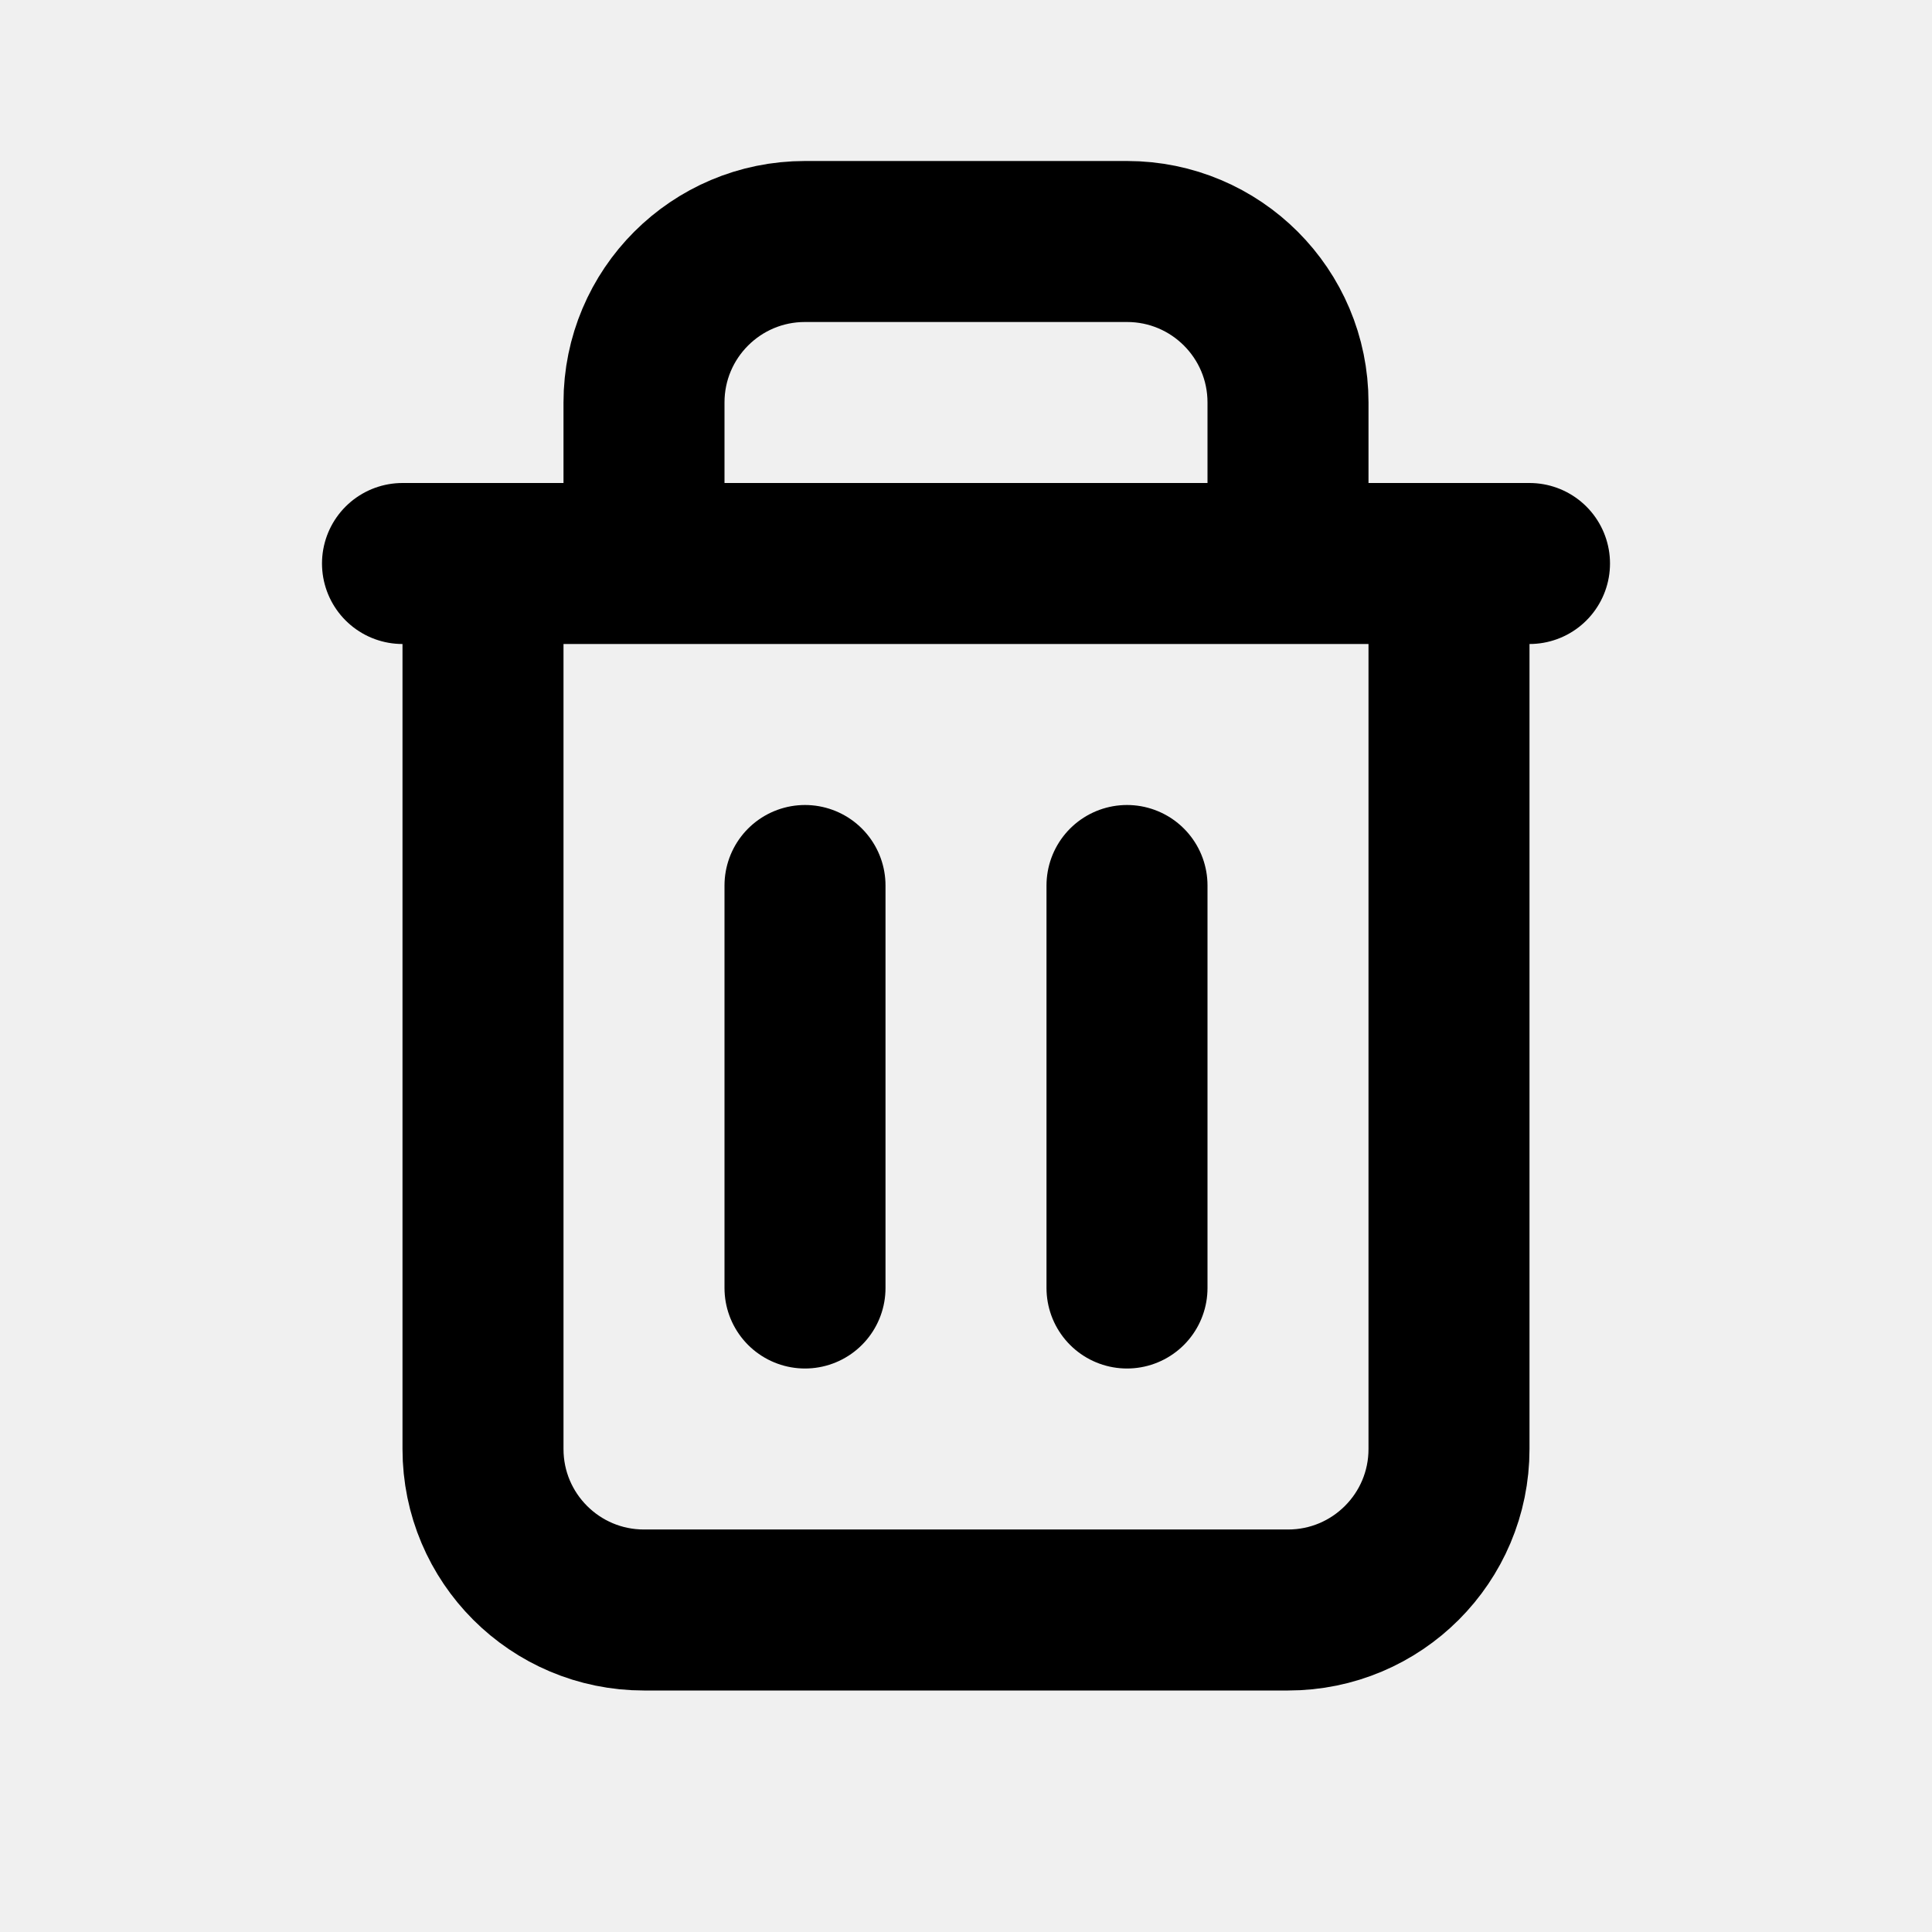
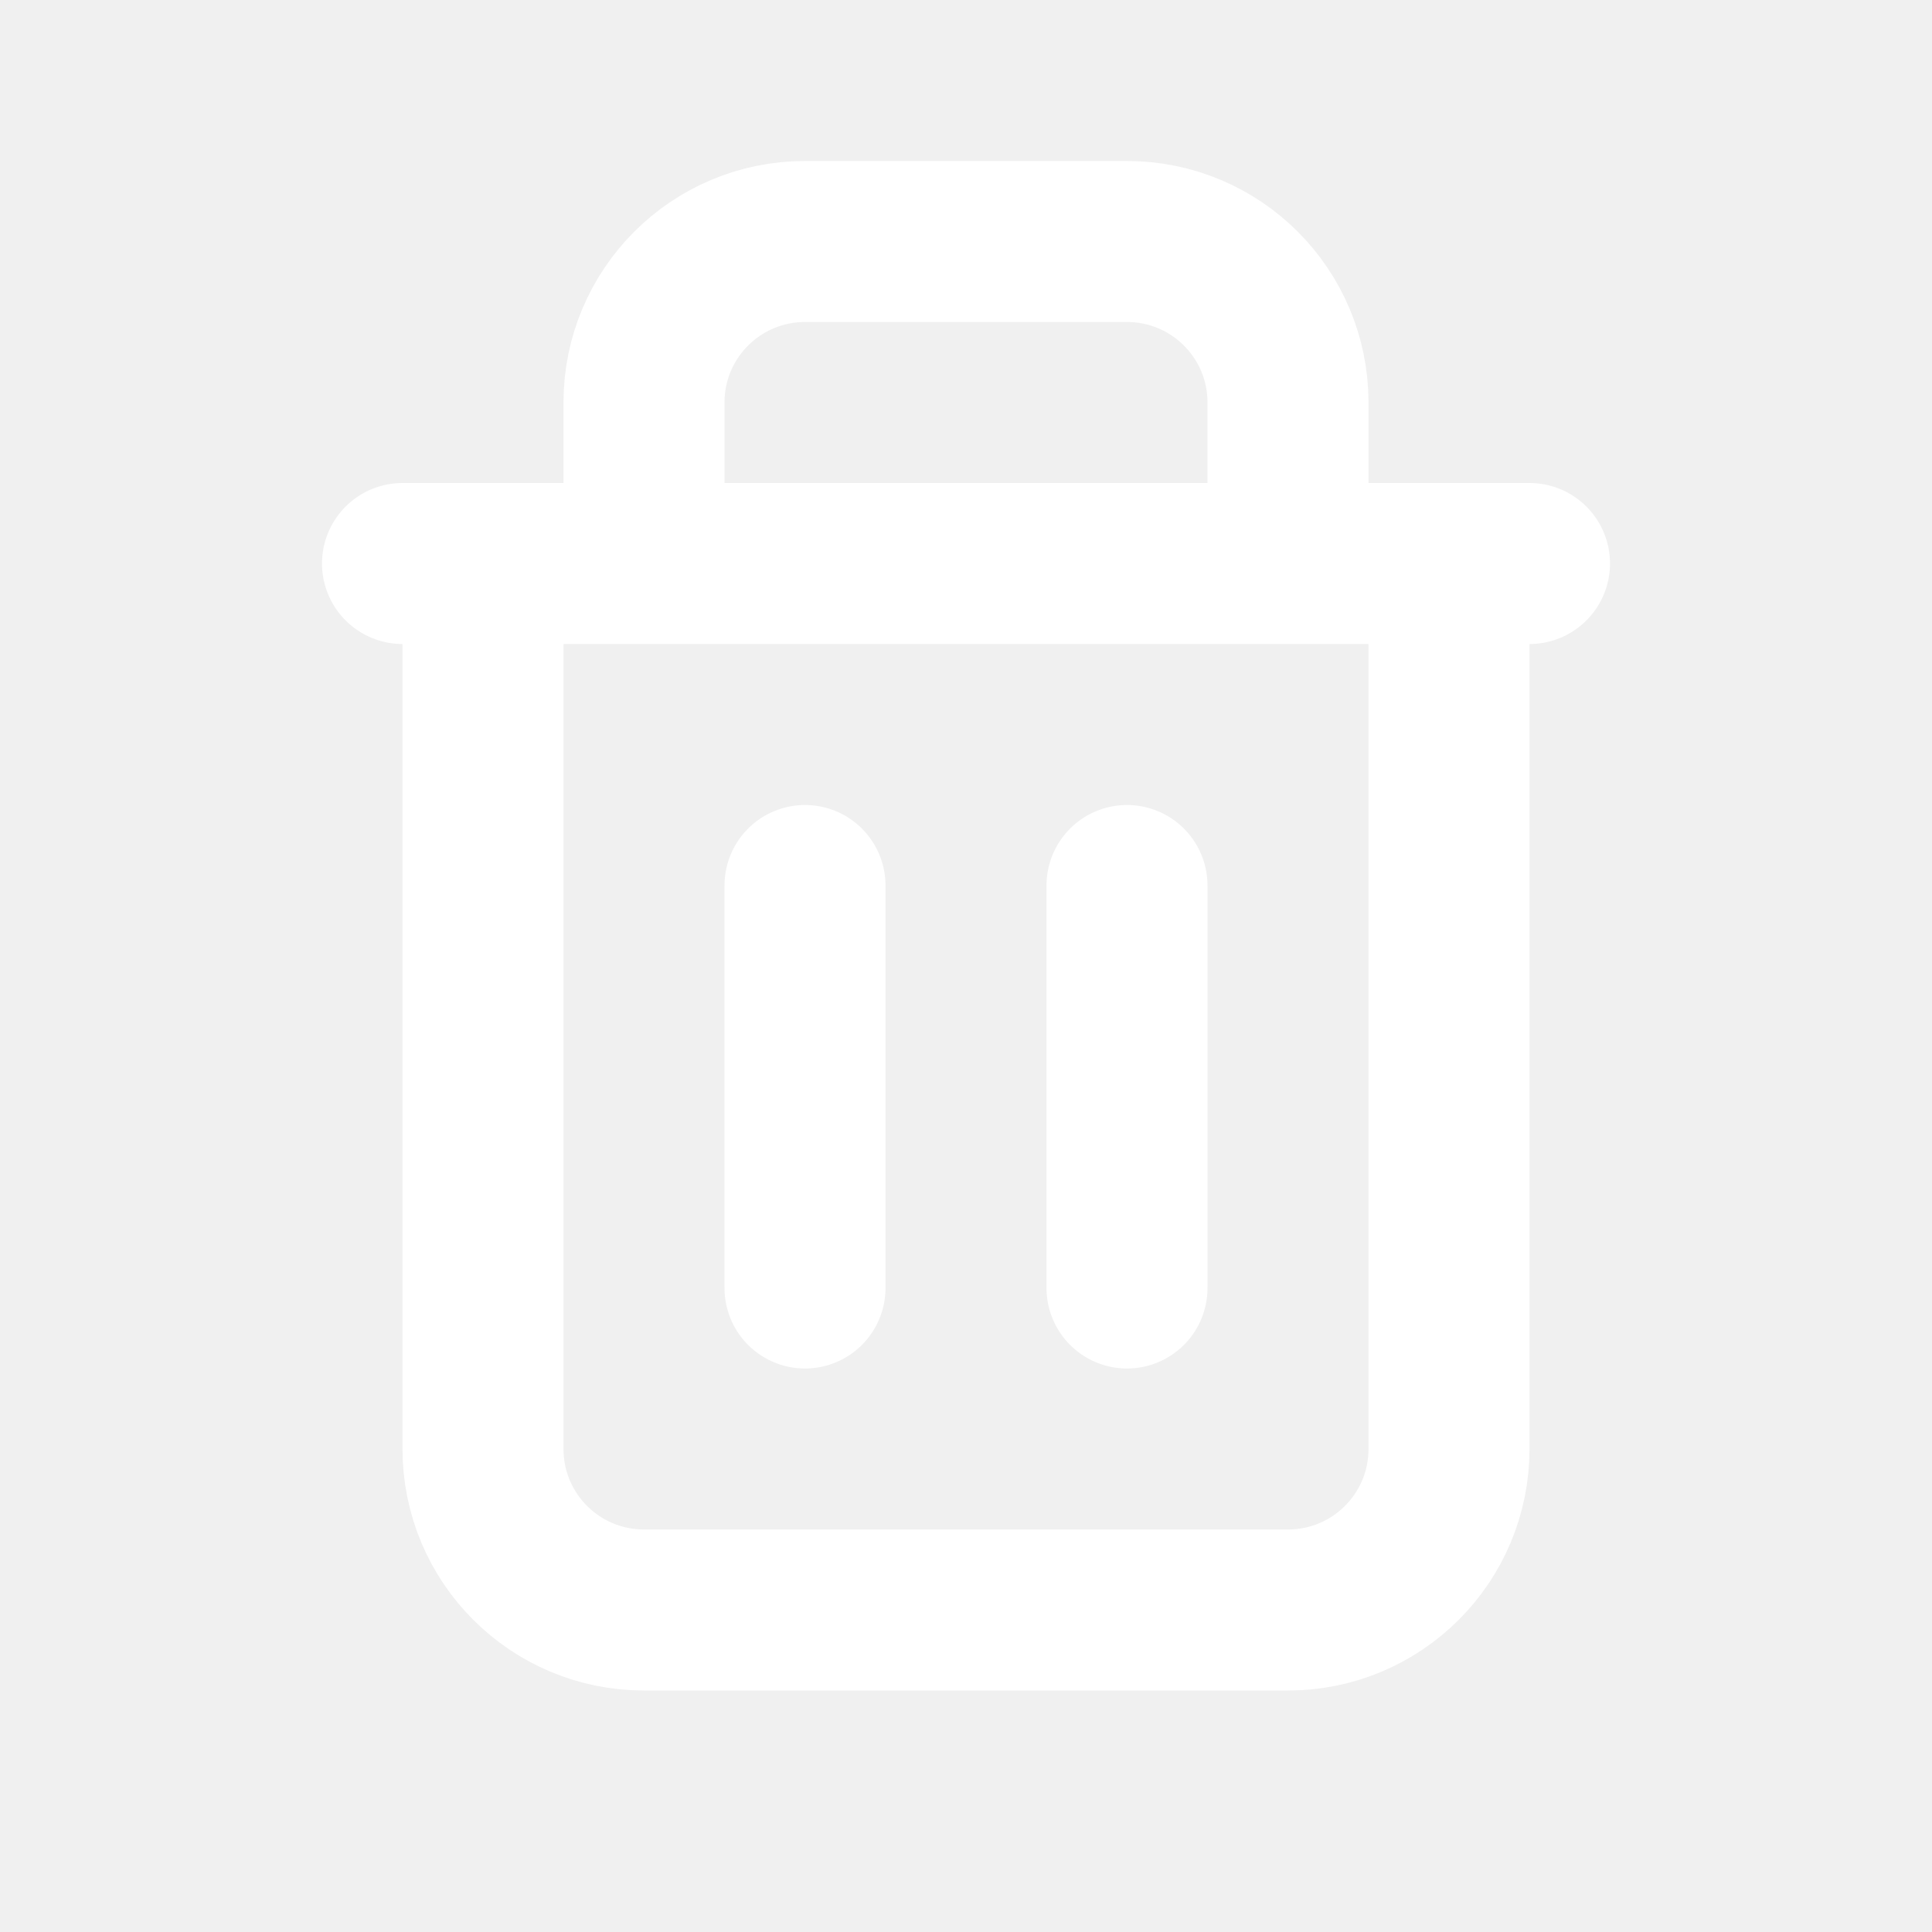
<svg xmlns="http://www.w3.org/2000/svg" width="800px" height="800px" viewBox="0 0 24 24" fill="none">
-   <path d="M6 7V18C6 19.105 6.895 20 8 20H16C17.105 20 18 19.105 18 18V7M6 7H5M6 7H8M18 7H19M18 7H16M10 11V16M14 11V16M8 7V5C8 3.895 8.895 3 10 3H14C15.105 3 16 3.895 16 5V7M8 7H16" stroke="#000000" stroke-width="2" stroke-linecap="round" stroke-linejoin="round" />
+   <path d="M6 7V18C6 19.105 6.895 20 8 20H16C17.105 20 18 19.105 18 18V7M6 7H5M6 7H8M18 7H19M18 7H16M10 11V16M14 11V16M8 7V5C8 3.895 8.895 3 10 3H14C15.105 3 16 3.895 16 5V7M8 7H16" stroke="#ffffff" stroke-width="2" stroke-linecap="round" stroke-linejoin="round" />
</svg>
